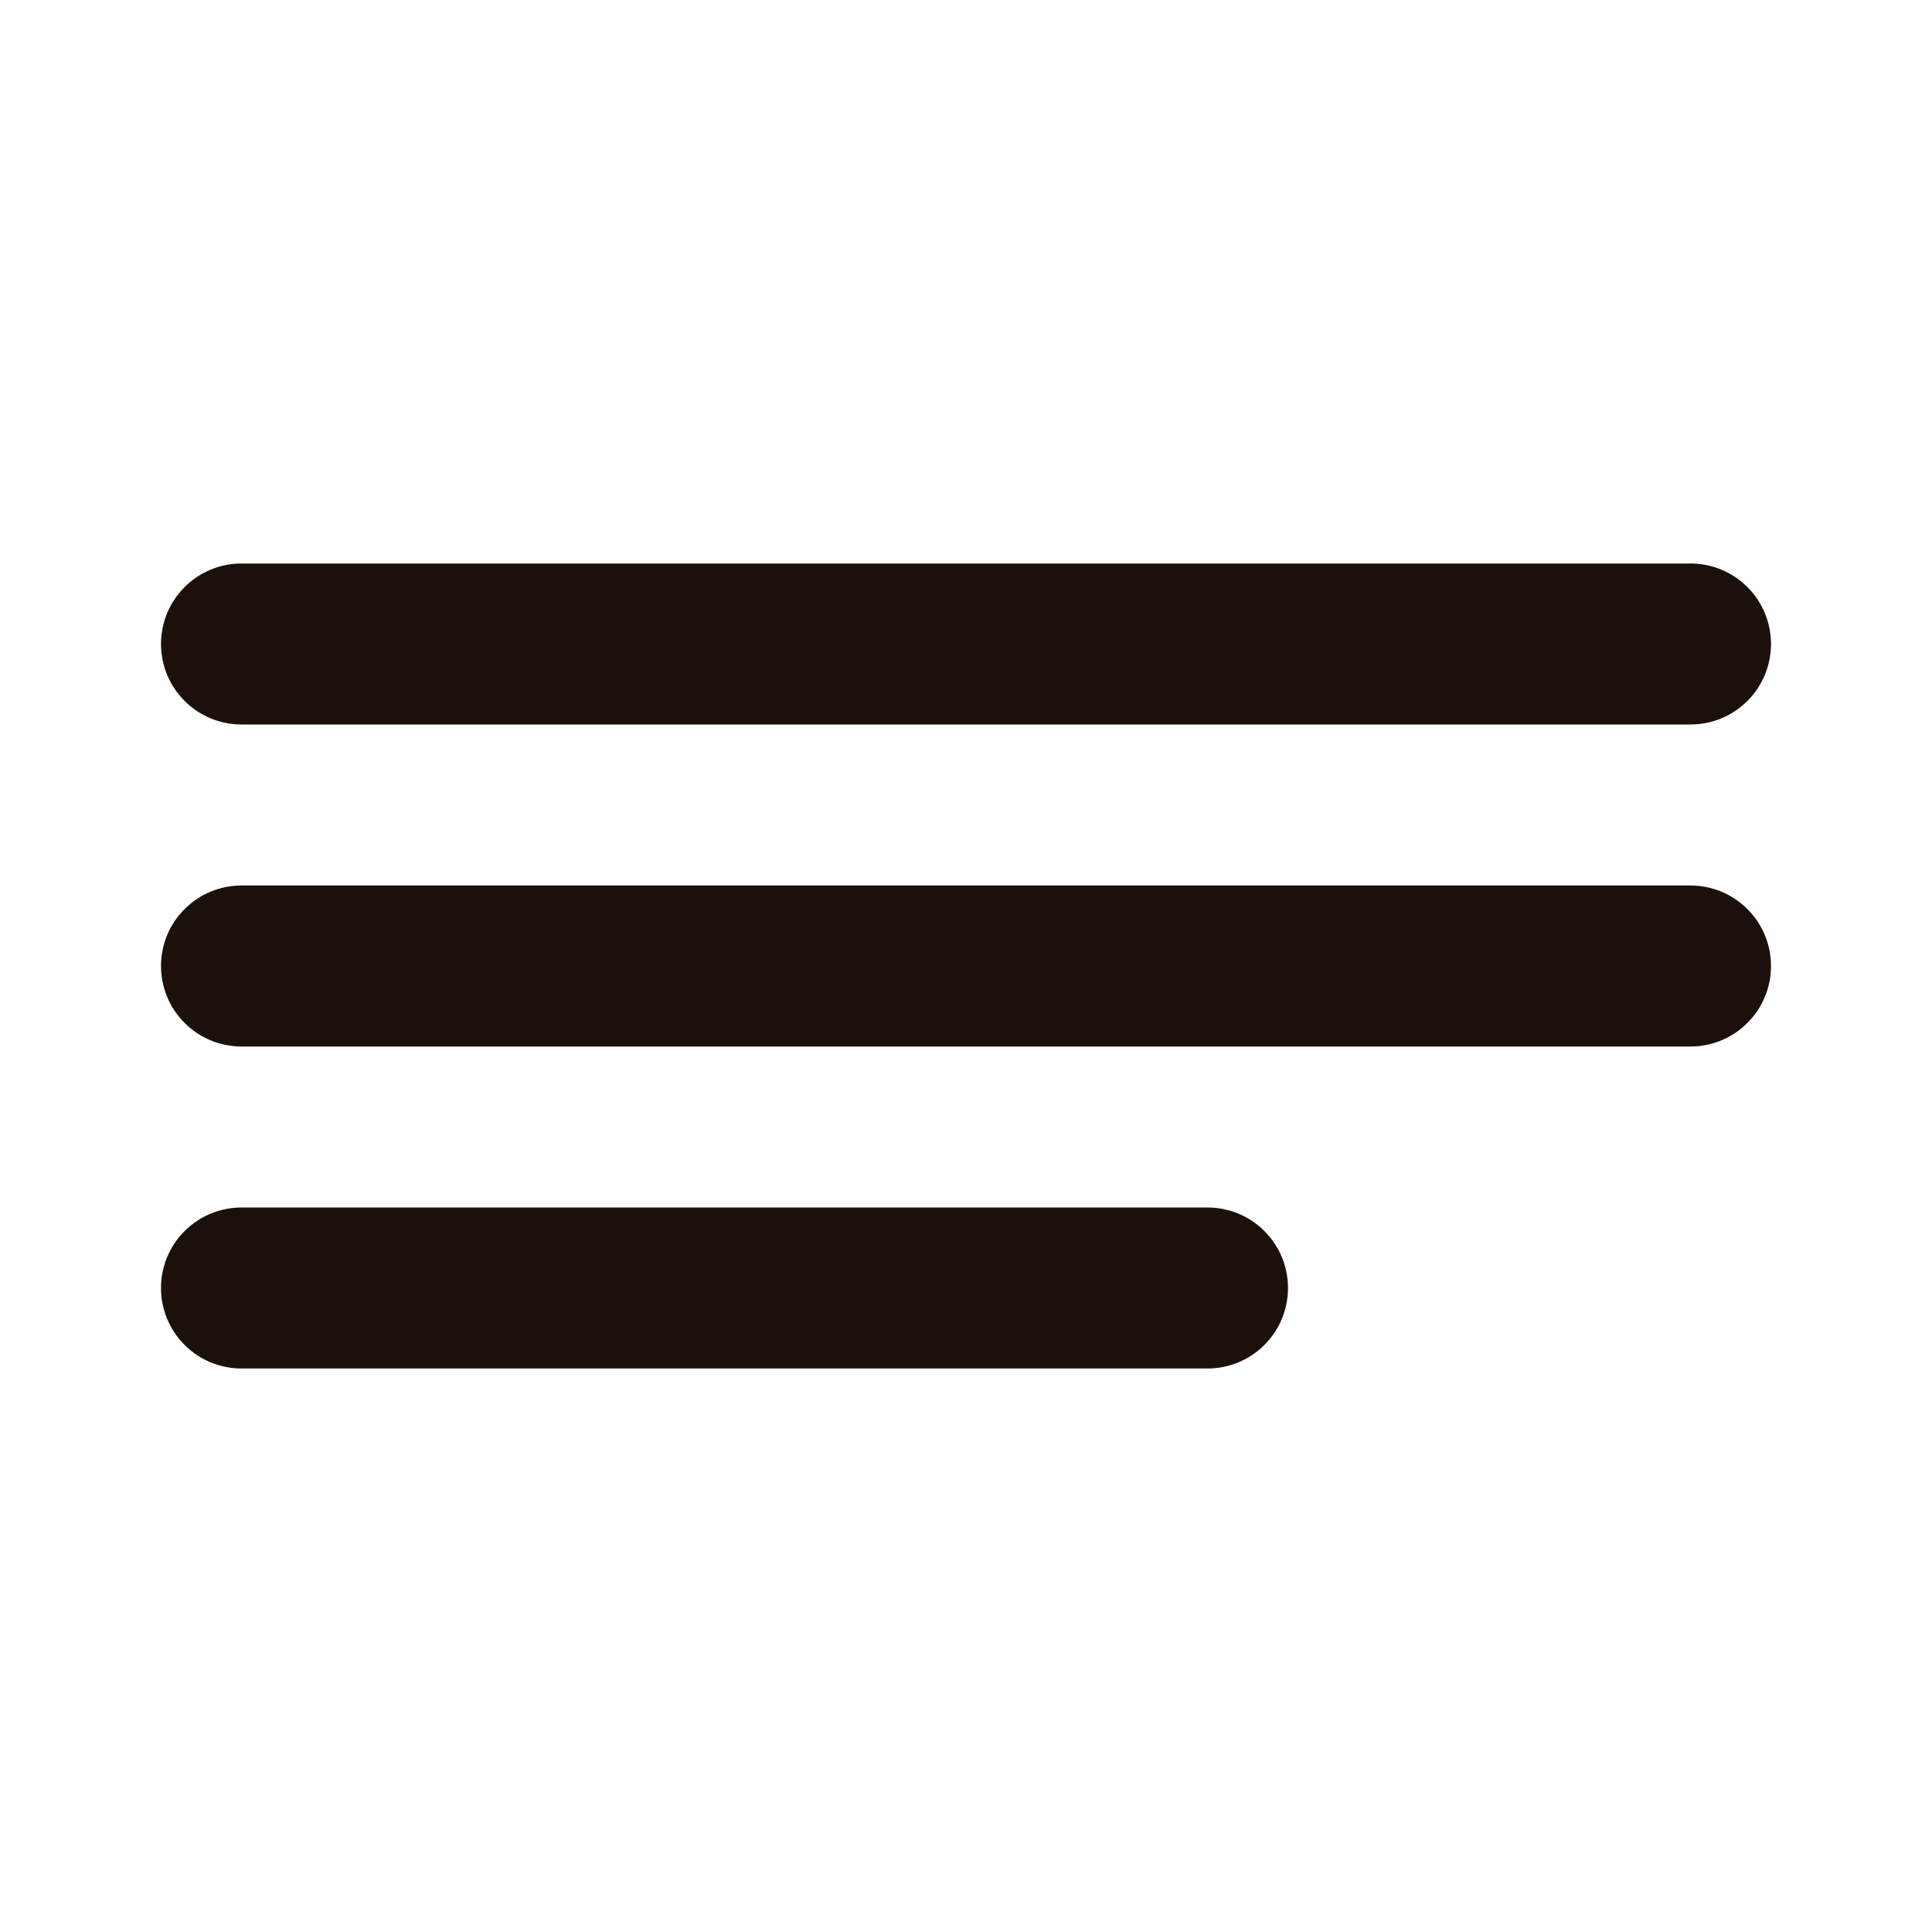
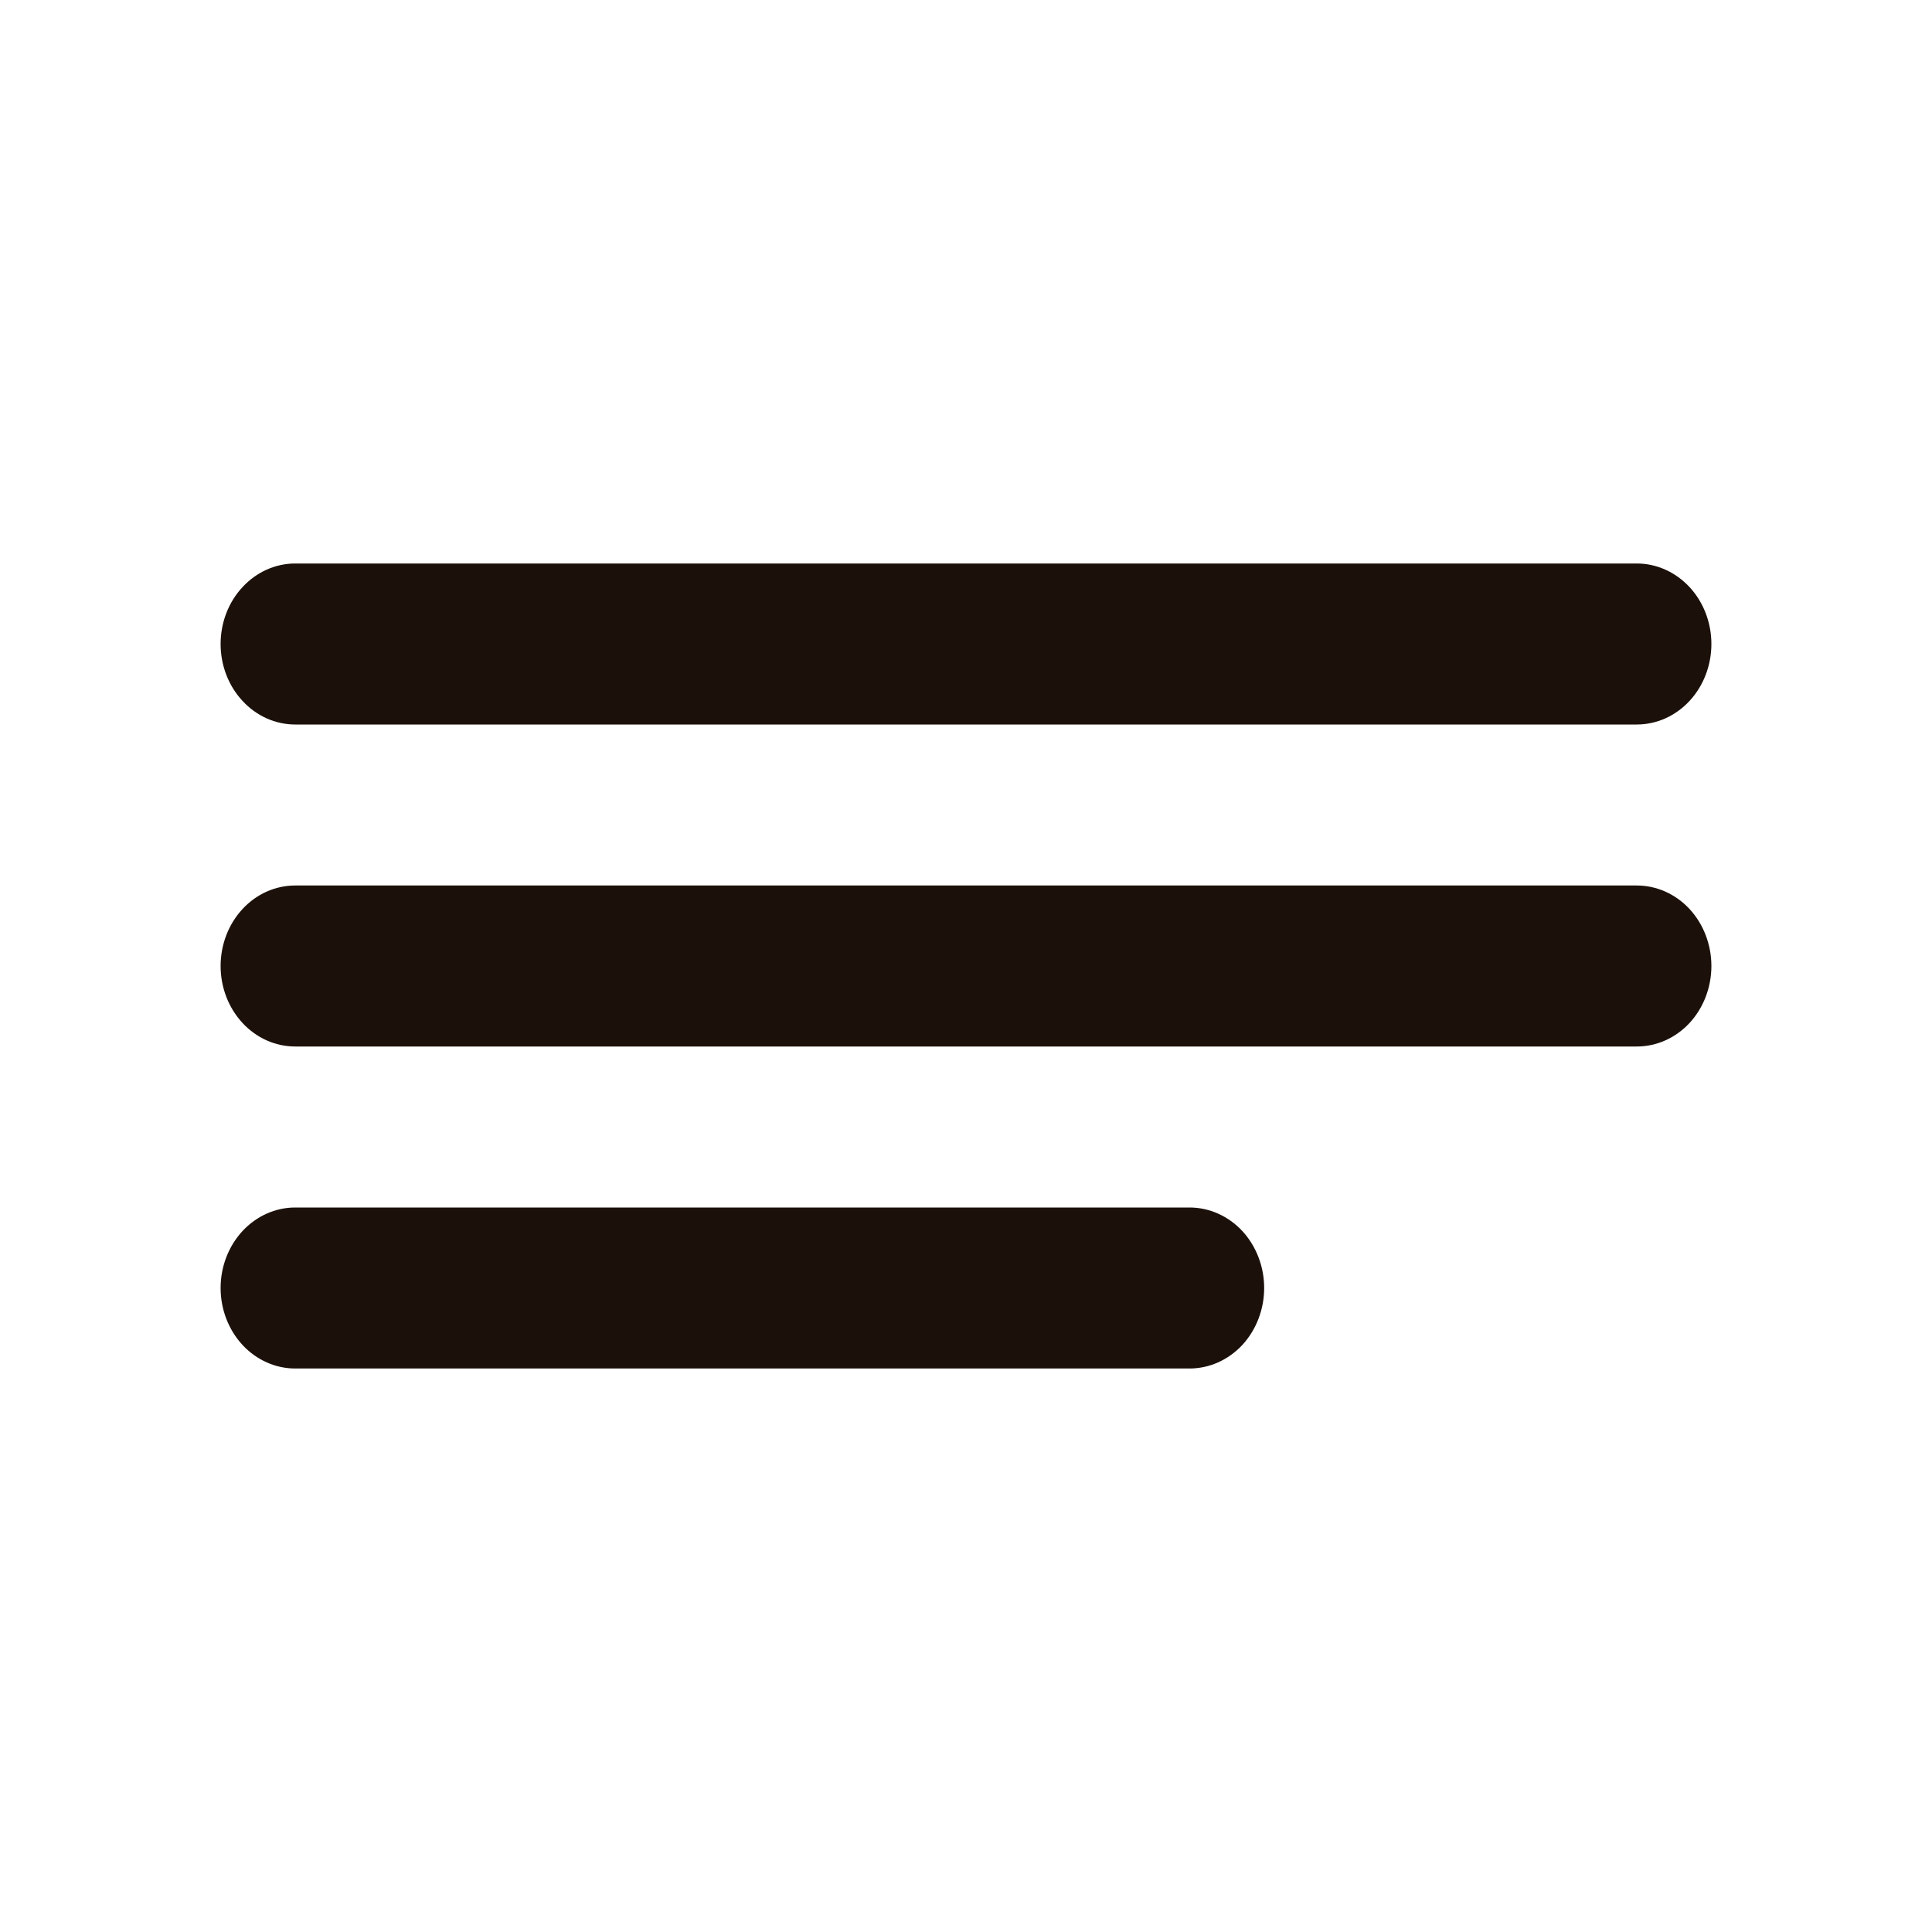
- <svg xmlns="http://www.w3.org/2000/svg" width="24" height="24" viewBox="0 0 24 24" fill="none">
-   <path d="M2 8C2 7.735 2.105 7.48 2.293 7.293C2.48 7.105 2.735 7 3 7H21C21.265 7 21.52 7.105 21.707 7.293C21.895 7.48 22 7.735 22 8C22 8.265 21.895 8.52 21.707 8.707C21.52 8.895 21.265 9 21 9H3C2.735 9 2.48 8.895 2.293 8.707C2.105 8.52 2 8.265 2 8V8Z" fill="#1C110A" />
-   <path d="M2 12C2 11.735 2.105 11.48 2.293 11.293C2.48 11.105 2.735 11 3 11H21C21.265 11 21.52 11.105 21.707 11.293C21.895 11.48 22 11.735 22 12C22 12.265 21.895 12.52 21.707 12.707C21.52 12.895 21.265 13 21 13H3C2.735 13 2.48 12.895 2.293 12.707C2.105 12.52 2 12.265 2 12V12Z" fill="#1C110A" />
-   <path d="M3 15C2.735 15 2.48 15.105 2.293 15.293C2.105 15.48 2 15.735 2 16C2 16.265 2.105 16.52 2.293 16.707C2.48 16.895 2.735 17 3 17H15C15.265 17 15.52 16.895 15.707 16.707C15.895 16.52 16 16.265 16 16C16 15.735 15.895 15.48 15.707 15.293C15.52 15.105 15.265 15 15 15H3Z" fill="#1C110A" />
+ <svg xmlns="http://www.w3.org/2000/svg" width="30" height="30" viewBox="0 0 25 27" fill="none">
+   <path d="M2.083 9C2.083 8.702 2.193 8.415 2.389 8.205C2.584 7.994 2.849 7.875 3.125 7.875H21.875C22.151 7.875 22.416 7.994 22.612 8.205C22.807 8.415 22.917 8.702 22.917 9C22.917 9.298 22.807 9.585 22.612 9.795C22.416 10.007 22.151 10.125 21.875 10.125H3.125C2.849 10.125 2.584 10.007 2.389 9.795C2.193 9.585 2.083 9.298 2.083 9V9Z" fill="#1C110A" />
+   <path d="M2.083 13.5C2.083 13.202 2.193 12.915 2.389 12.704C2.584 12.493 2.849 12.375 3.125 12.375H21.875C22.151 12.375 22.416 12.493 22.612 12.704C22.807 12.915 22.917 13.202 22.917 13.5C22.917 13.798 22.807 14.085 22.612 14.296C22.416 14.507 22.151 14.625 21.875 14.625H3.125C2.849 14.625 2.584 14.507 2.389 14.296C2.193 14.085 2.083 13.798 2.083 13.5V13.5Z" fill="#1C110A" />
+   <path d="M3.125 16.875C2.849 16.875 2.584 16.994 2.389 17.204C2.193 17.416 2.083 17.702 2.083 18C2.083 18.298 2.193 18.584 2.389 18.796C2.584 19.006 2.849 19.125 3.125 19.125H15.625C15.901 19.125 16.166 19.006 16.362 18.796C16.557 18.584 16.667 18.298 16.667 18C16.667 17.702 16.557 17.416 16.362 17.204C16.166 16.994 15.901 16.875 15.625 16.875H3.125Z" fill="#1C110A" />
</svg>
